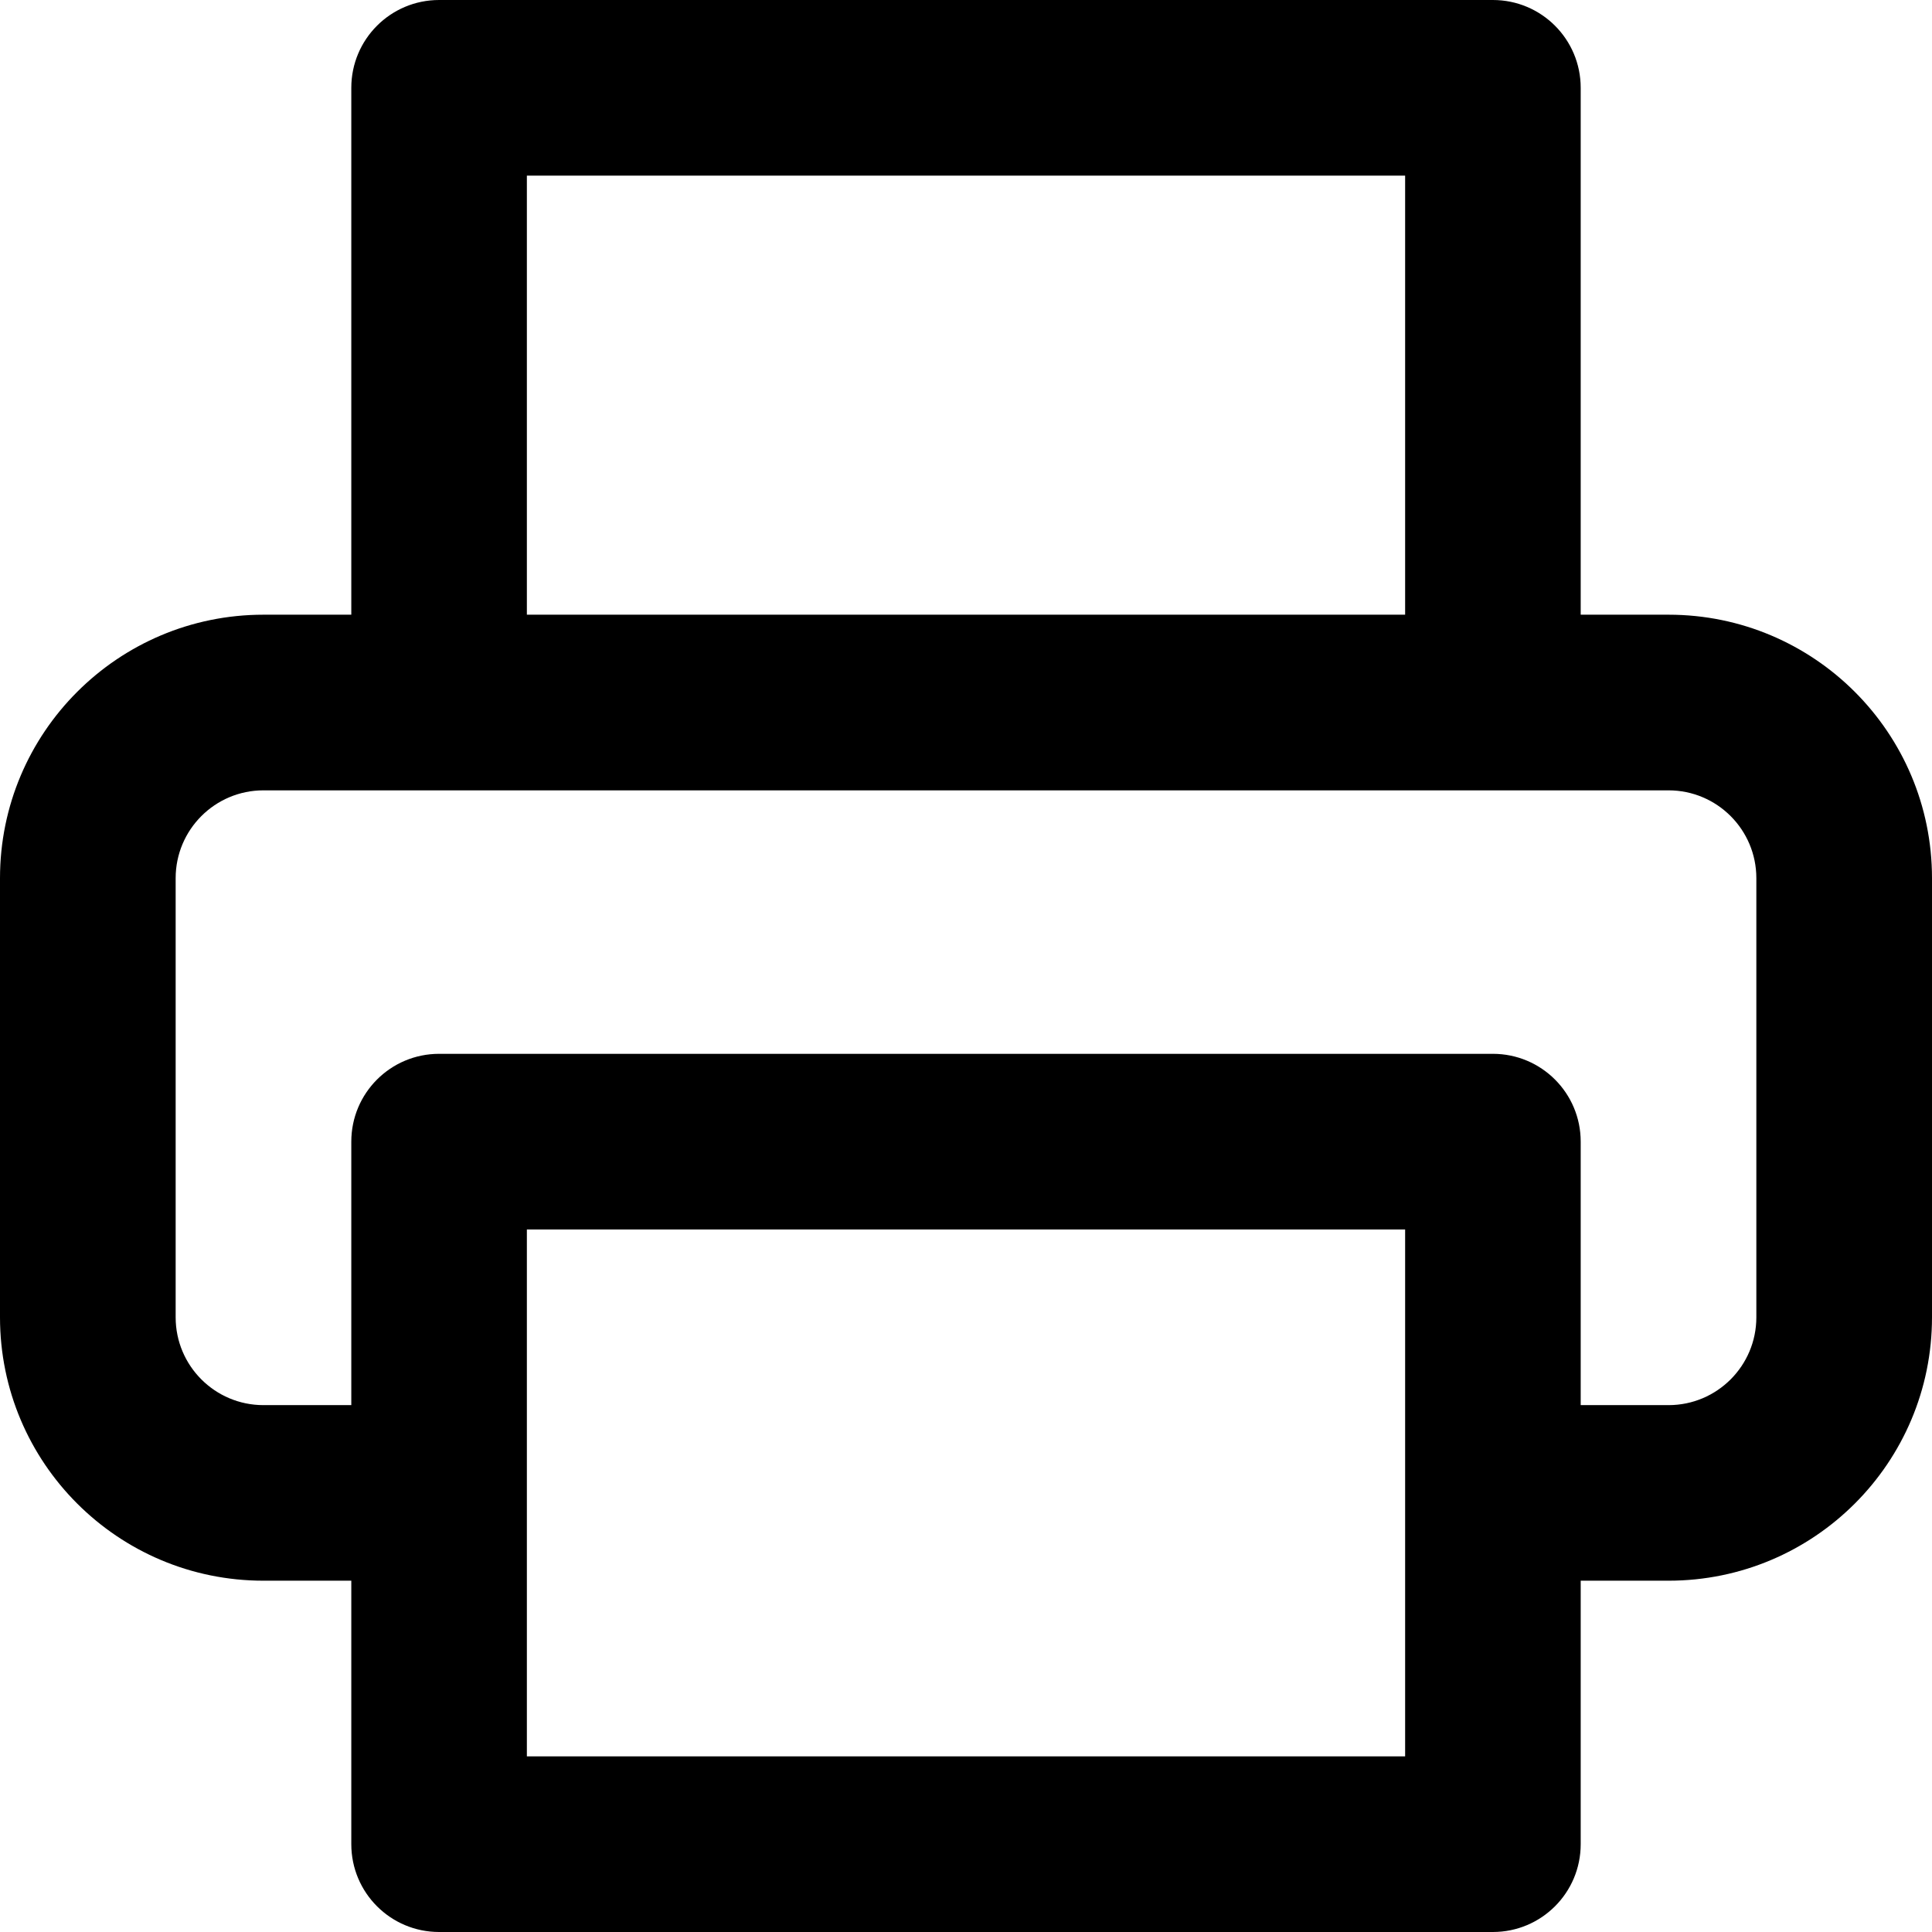
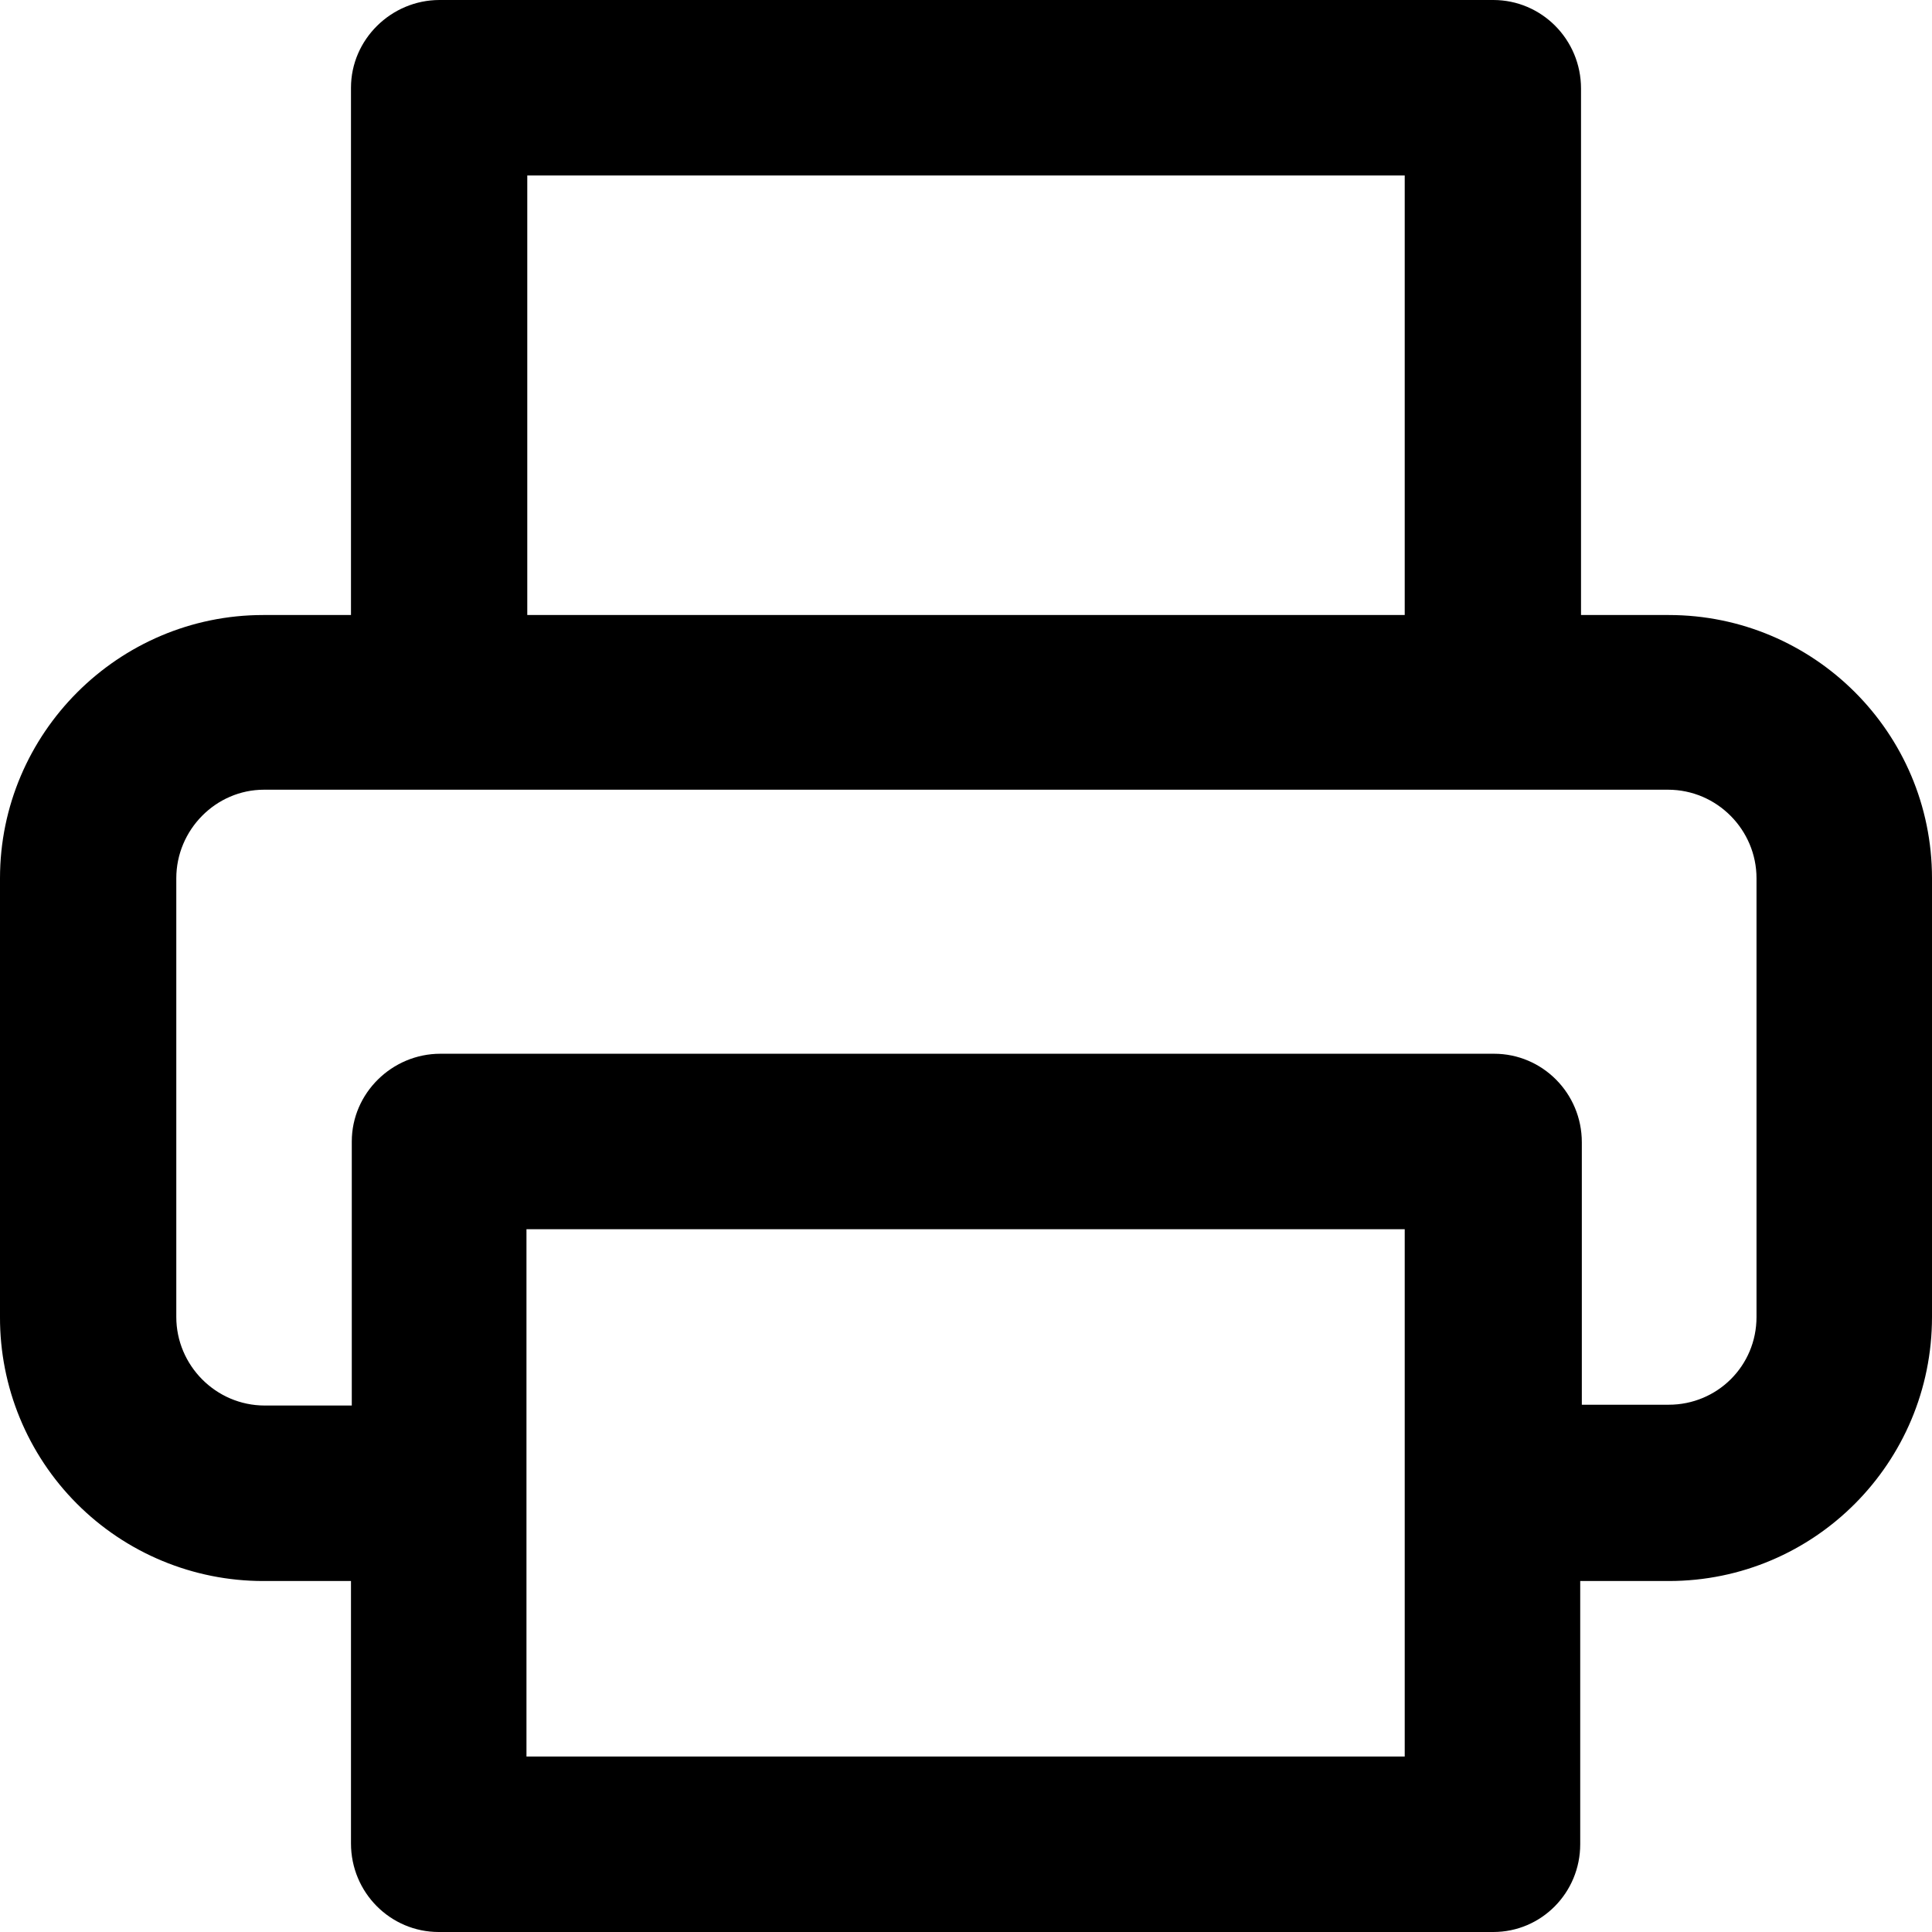
- <svg xmlns="http://www.w3.org/2000/svg" width="100%" height="100%" viewBox="0 0 24 24" version="1.1" xml:space="preserve" style="fill-rule:evenodd;clip-rule:evenodd;stroke-linejoin:round;stroke-miterlimit:2;">
-   <path d="M4.364,7.636L4.364,1.091C4.364,0.488 4.852,0 5.455,0L18.545,0C19.148,0 19.636,0.488 19.636,1.091L19.636,7.636L20.727,7.636C22.535,7.636 24,9.102 24,10.909L24,16.364C24,18.171 22.535,19.636 20.727,19.636L19.636,19.636L19.636,22.909C19.636,23.512 19.148,24 18.545,24L5.455,24C4.852,24 4.364,23.512 4.364,22.909L4.364,19.636L3.273,19.636C1.465,19.636 0,18.171 0,16.364L0,10.909C0,9.102 1.465,7.636 3.273,7.636L4.364,7.636ZM6.545,15.273L6.545,21.818L17.455,21.818L17.455,15.273L6.545,15.273ZM19.636,17.455L20.727,17.455C21.33,17.455 21.818,16.966 21.818,16.364C21.818,16.364 21.818,10.909 21.818,10.909C21.818,10.307 21.33,9.818 20.727,9.818L3.273,9.818C2.67,9.818 2.182,10.307 2.182,10.909C2.182,10.909 2.182,16.364 2.182,16.364C2.182,16.966 2.67,17.455 3.273,17.455L4.364,17.455L4.364,14.182C4.364,13.579 4.852,13.091 5.455,13.091L18.545,13.091C19.148,13.091 19.636,13.579 19.636,14.182L19.636,17.455ZM17.455,7.636L17.455,2.182L6.545,2.182L6.545,7.636L17.455,7.636Z" />
+ <svg xmlns="http://www.w3.org/2000/svg" xml:space="preserve" style="fill-rule:evenodd;clip-rule:evenodd;stroke-linejoin:round;stroke-miterlimit:2" viewBox="0 0 24 24">
+   <path d="M4.36 7.64V1.09c0-.6.5-1.09 1.1-1.09h13.09c.6 0 1.09.49 1.09 1.1v6.54h1.09c1.8 0 3.27 1.46 3.27 3.27v5.45c0 1.81-1.46 3.28-3.27 3.28h-1.1v3.27c0 .6-.48 1.09-1.08 1.09H5.45c-.6 0-1.09-.49-1.09-1.1v-3.26H3.27A3.27 3.27 0 0 1 0 16.36v-5.45c0-1.8 1.47-3.27 3.27-3.27h1.1Zm2.18 7.63v6.55h10.91v-6.55H6.55Zm13.1 2.18h1.09c.6 0 1.09-.48 1.09-1.09v-5.45c0-.6-.49-1.1-1.1-1.1H3.28c-.6 0-1.09.5-1.09 1.1v5.45c0 .6.49 1.1 1.1 1.1h1.08v-3.28c0-.6.5-1.09 1.1-1.09h13.09c.6 0 1.09.49 1.09 1.1v3.26Zm-2.19-9.81V2.18H6.55v5.46h10.9Z" />
</svg>
